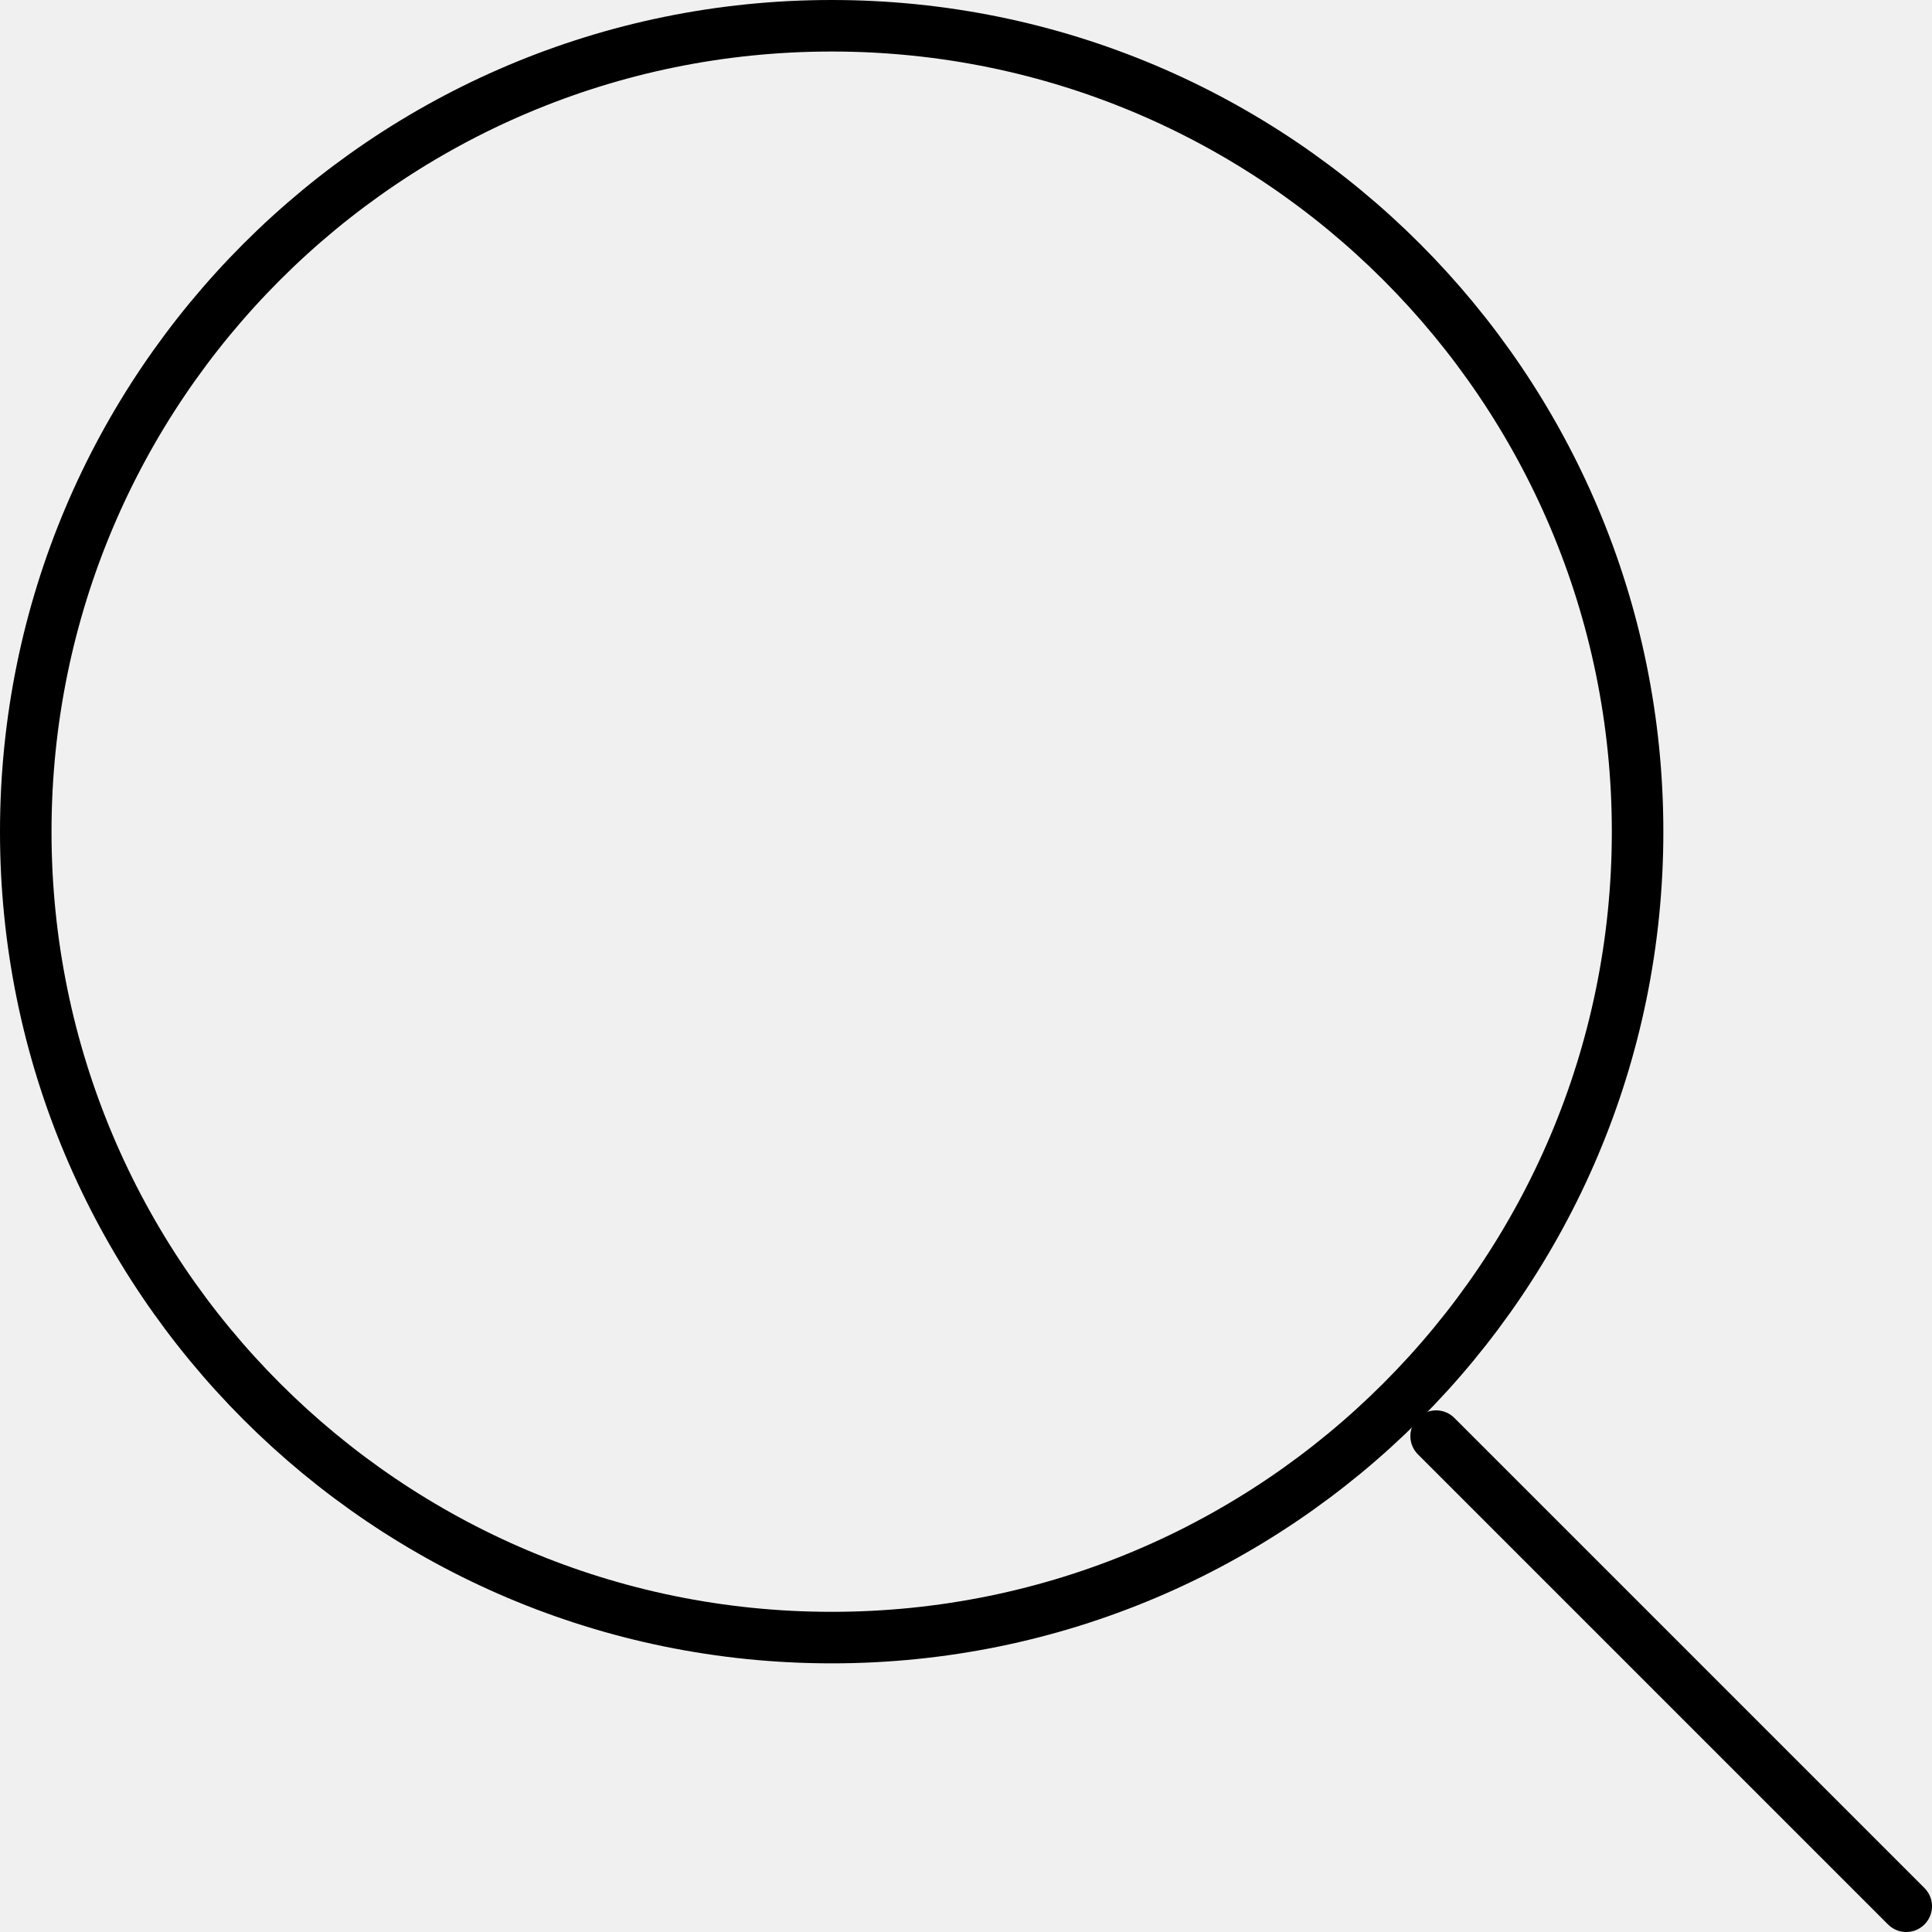
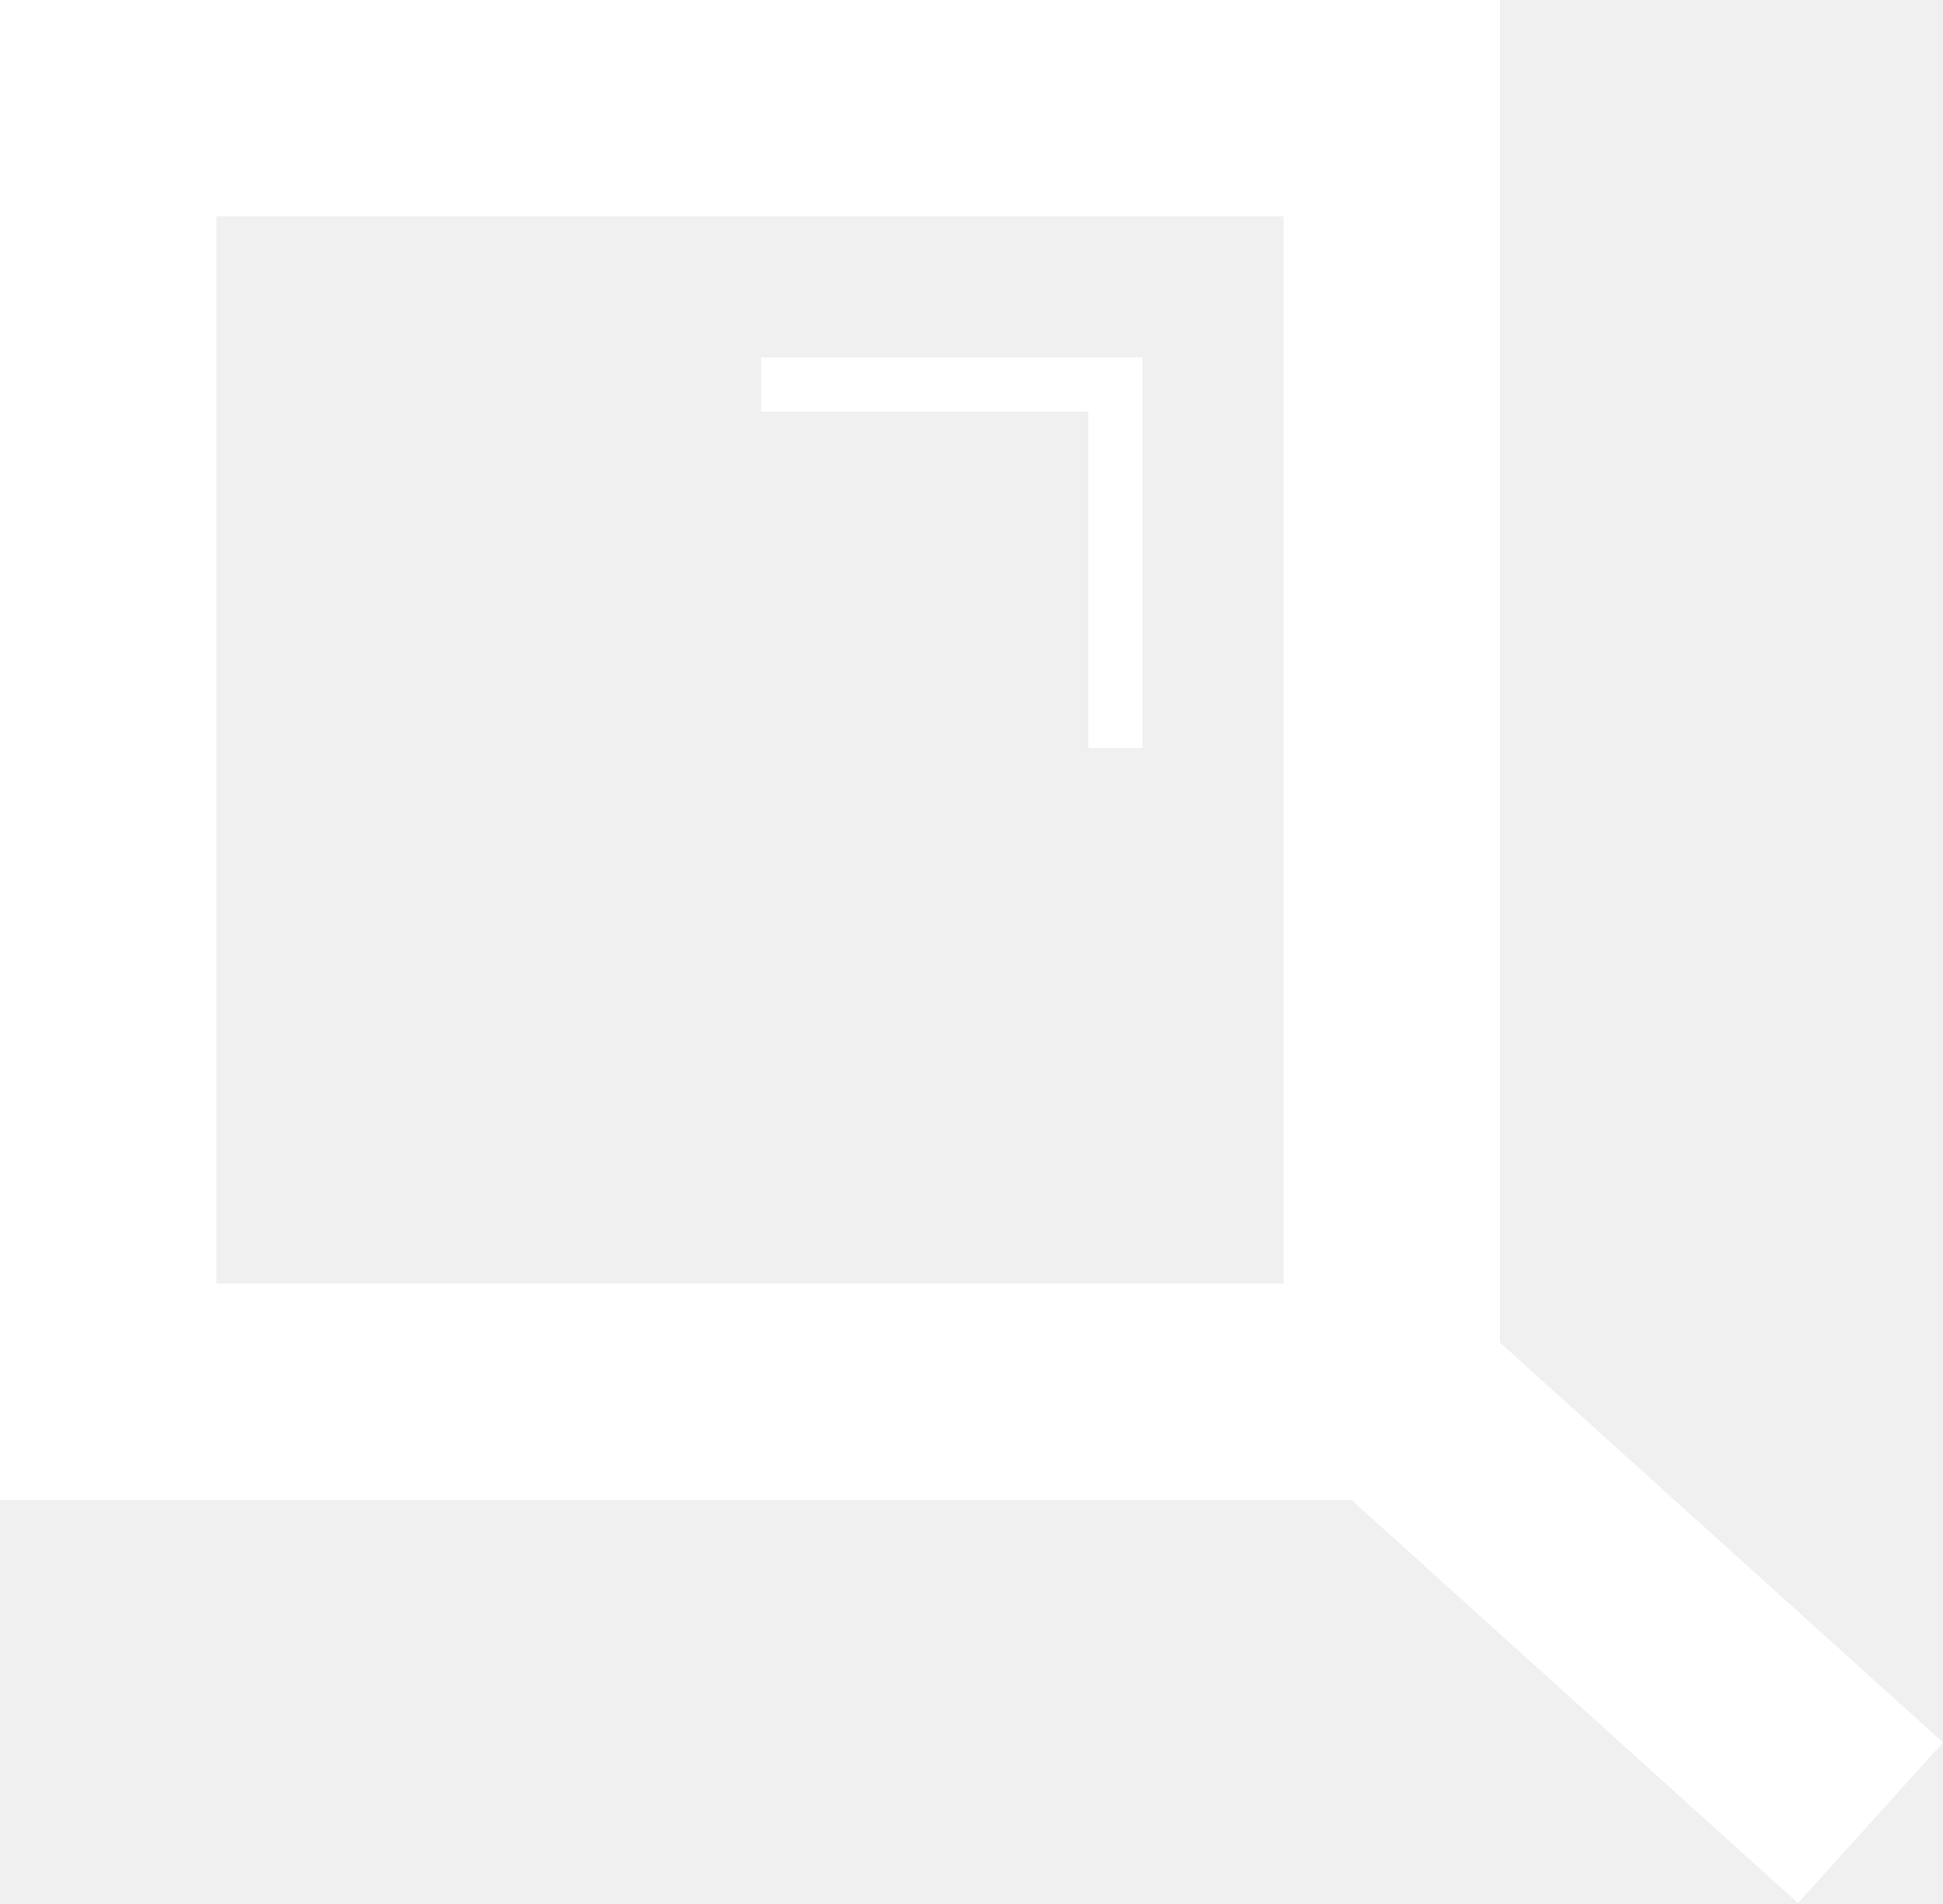
- <svg xmlns="http://www.w3.org/2000/svg" width="75" height="75" viewBox="0 0 75 75" fill="none">
-   <path d="M32.286 63.571C49.564 63.571 63.571 49.564 63.571 32.286C63.571 15.007 49.564 1 32.286 1C15.007 1 1 15.007 1 32.286C1 49.564 15.007 63.571 32.286 63.571Z" stroke="black" stroke-width="2" stroke-linecap="round" stroke-linejoin="round" />
-   <path d="M55.75 55.75L74 74" stroke="black" stroke-width="2" stroke-linecap="round" stroke-linejoin="round" />
+ <svg xmlns="http://www.w3.org/2000/svg" id="Layer_1" data-name="Layer 1" viewBox="0 0 35.92 35.19">
+   <defs>
+     <style>.cls-1,.cls-2{fill:none;stroke:#fff;stroke-miterlimit:10;}.cls-1{stroke-width:4px;}</style>
+   </defs>
+   <rect class="cls-1" x="2" y="2" width="23.73" height="23.73" />
+   <line class="cls-1" x1="25.73" y1="25.71" x2="34.58" y2="33.7" />
+   <polyline class="cls-2" points="14.07 7.11 20.62 7.11 20.62 13.83" />
</svg>
